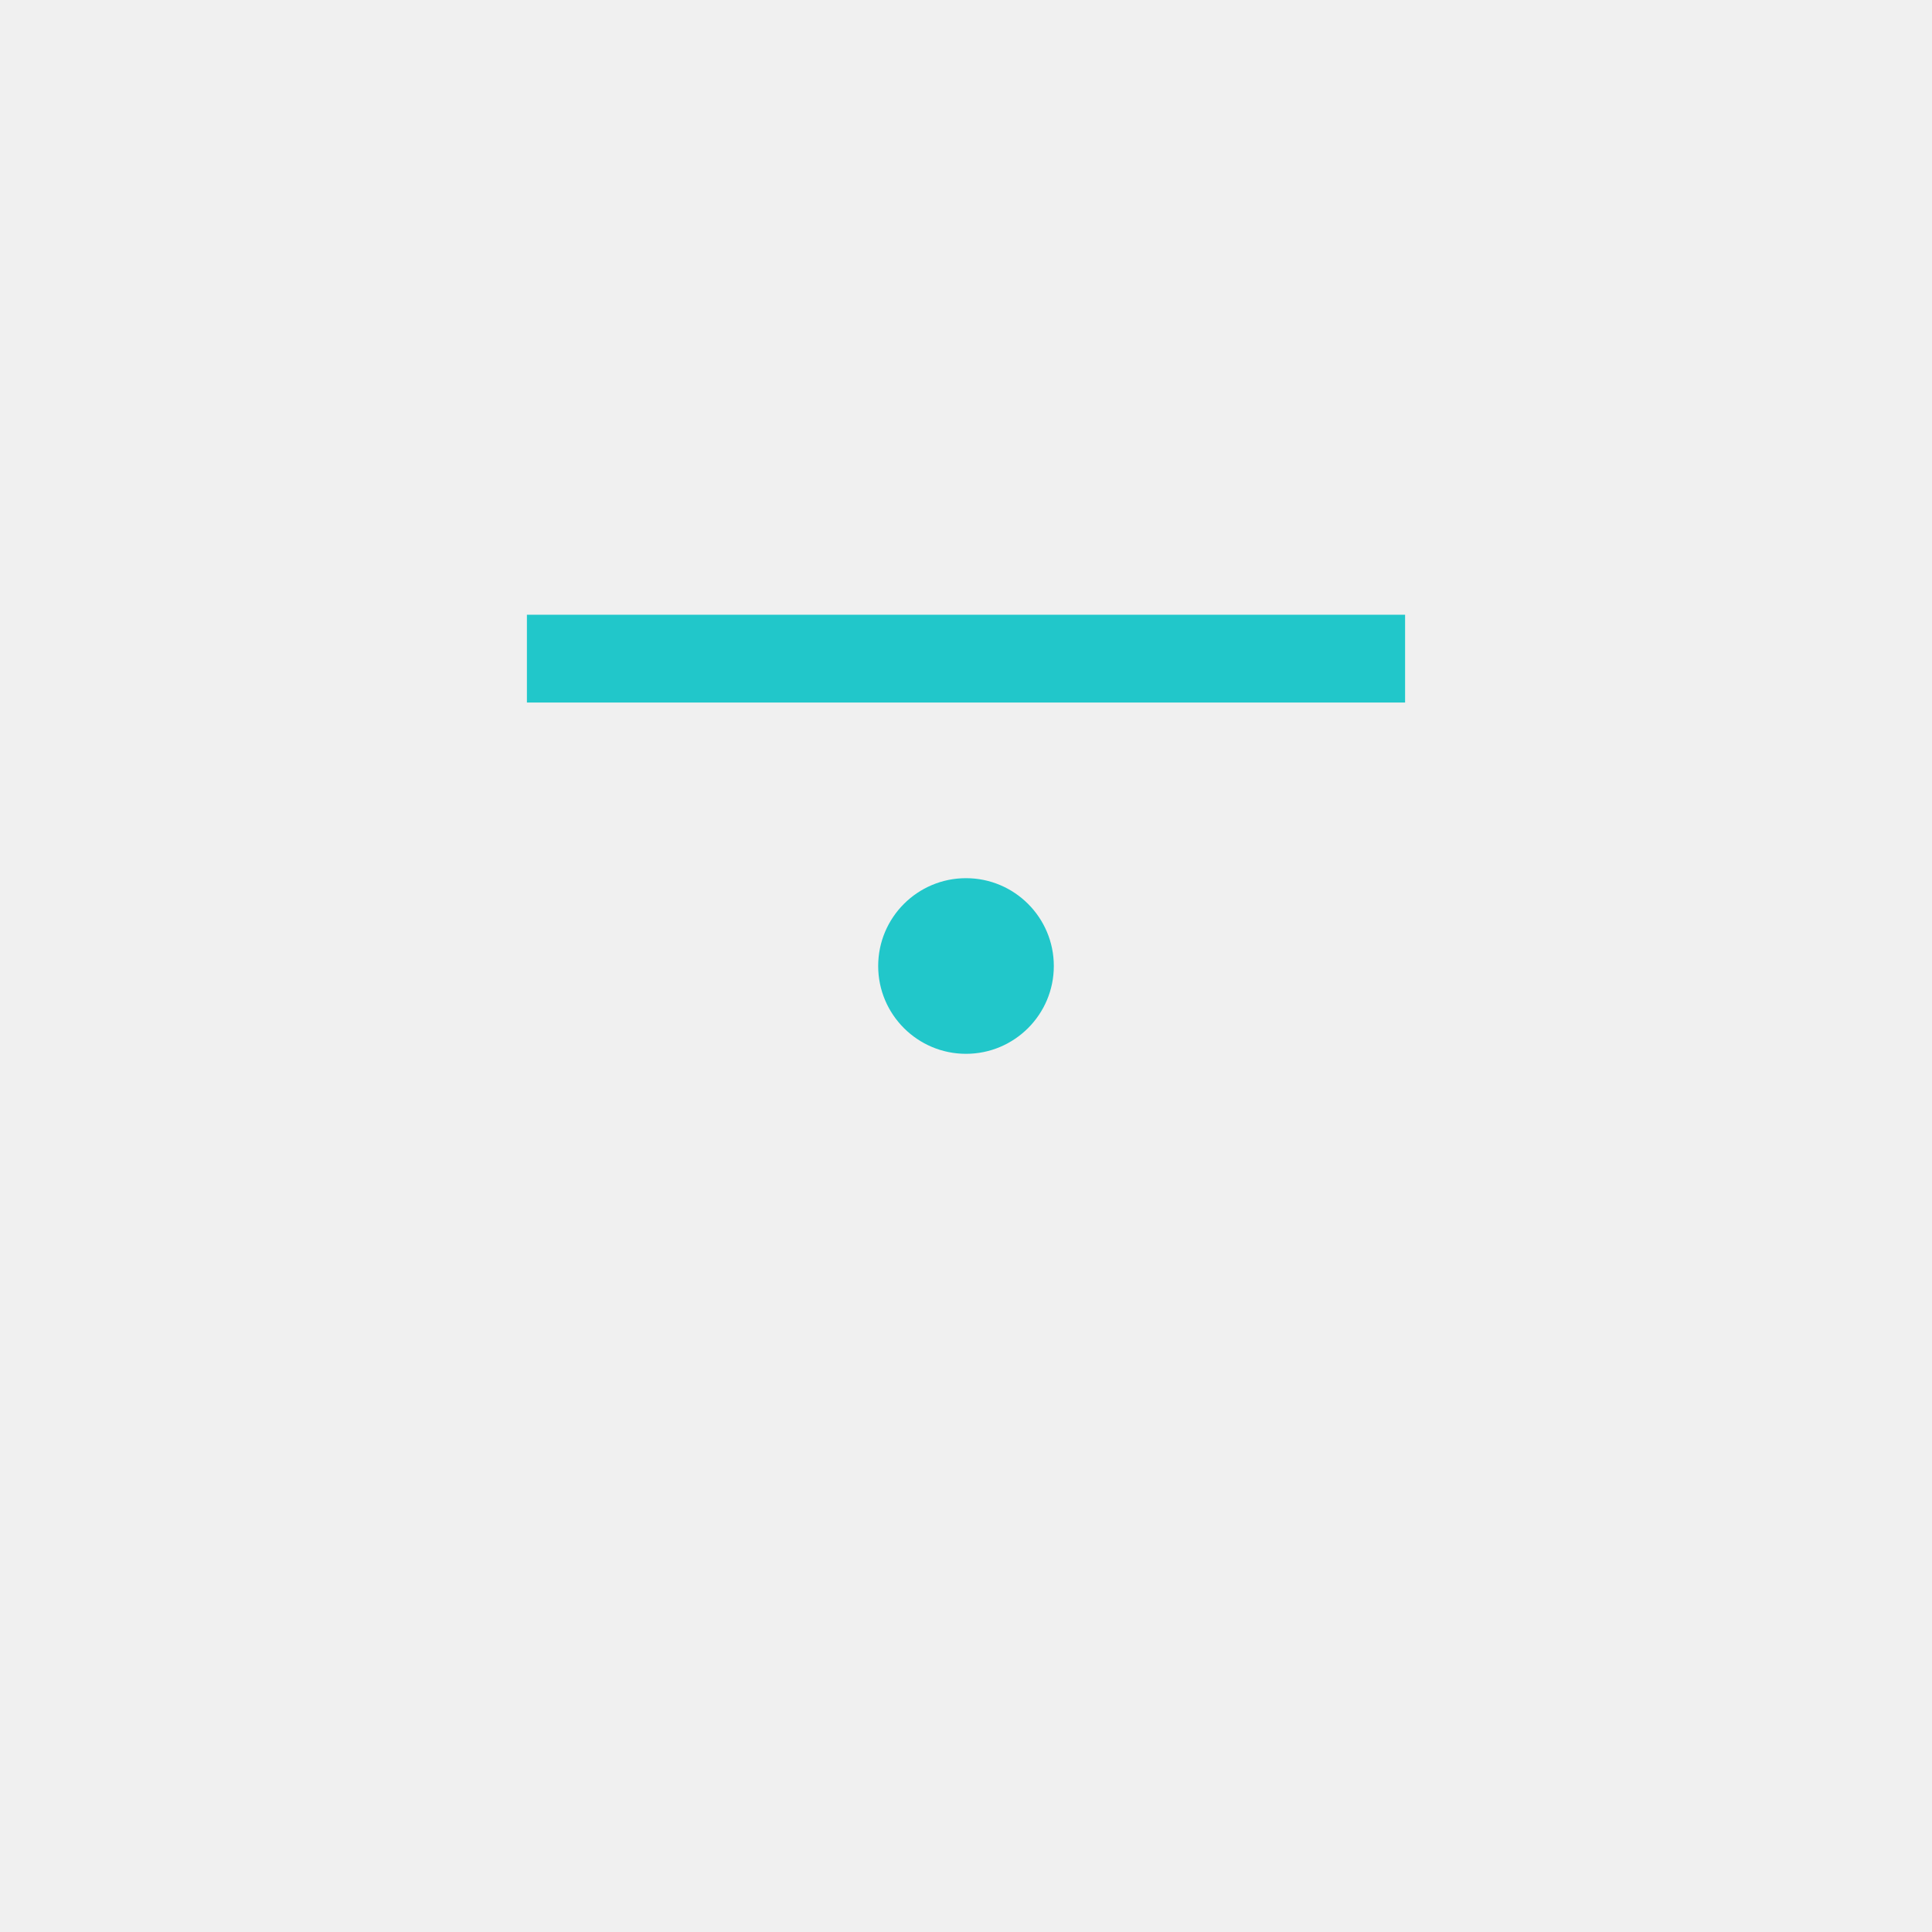
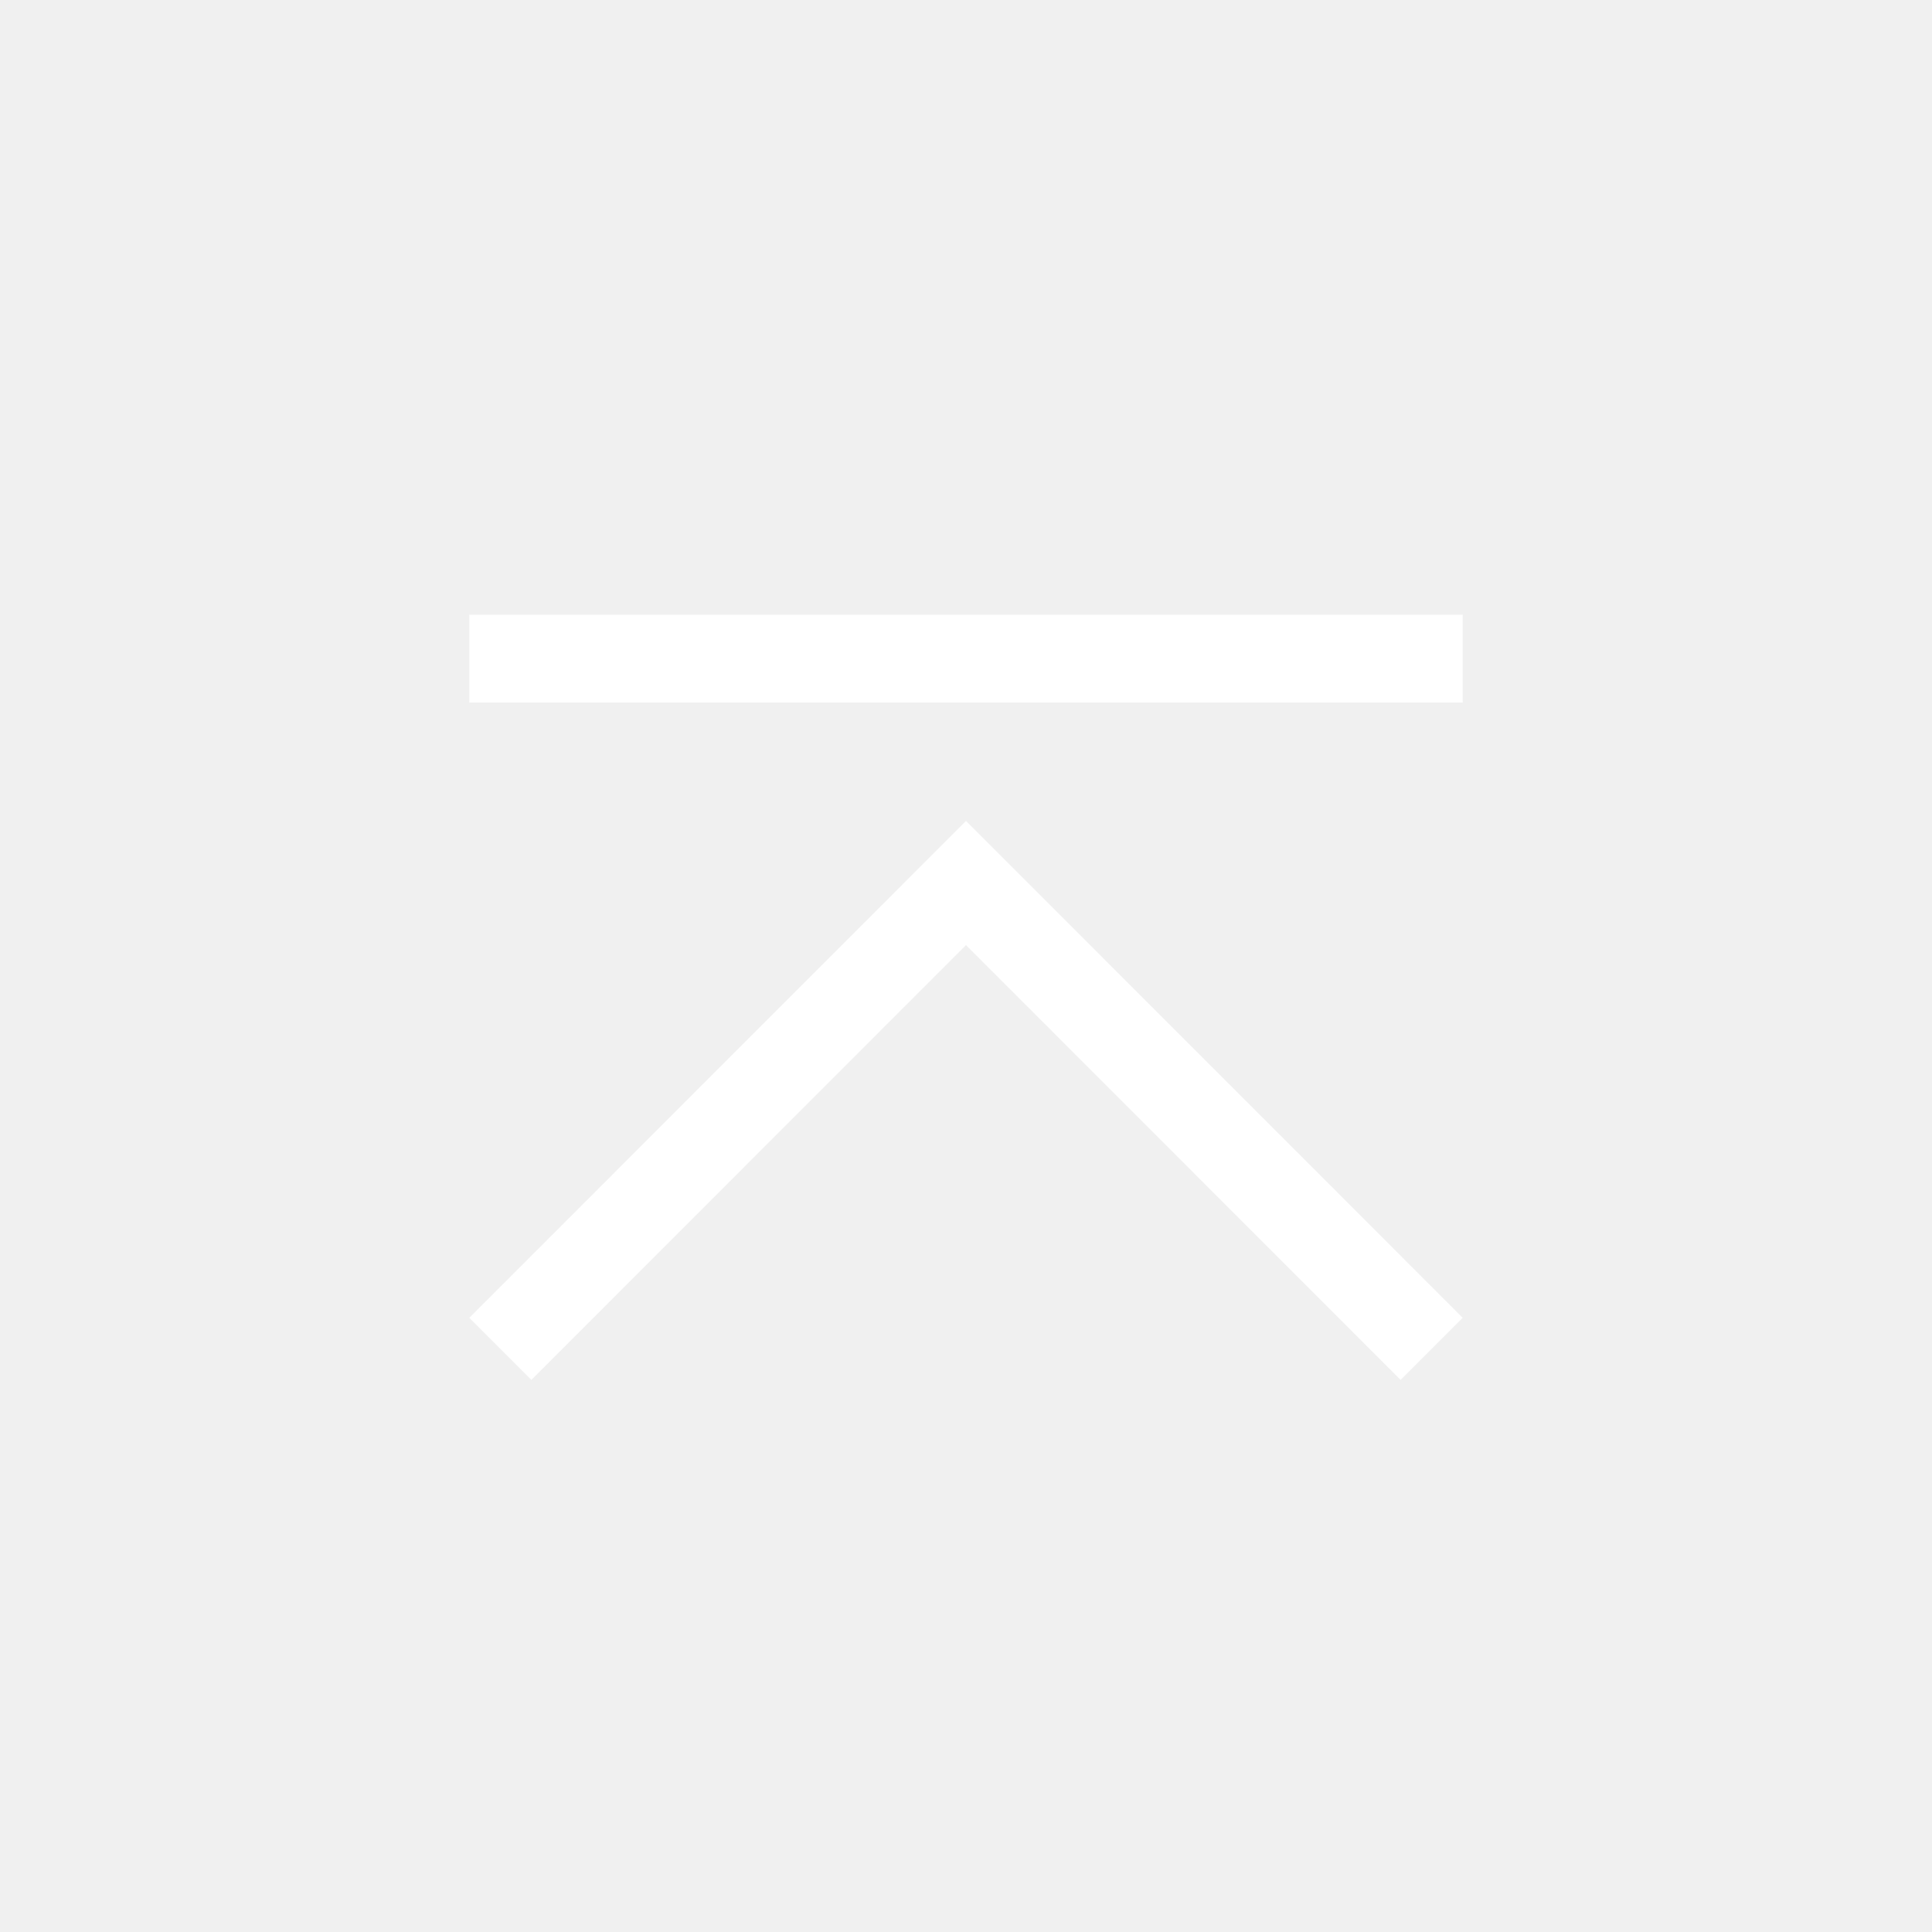
- <svg xmlns="http://www.w3.org/2000/svg" xmlns:xlink="http://www.w3.org/1999/xlink" version="1.0" width="22" height="22" id="svg2">
-   <defs id="defs4" />
-   <g id="active-center" transform="translate(-29,3)">
-     <rect y="-3" x="-37" height="22" width="22" id="rect2998" style="opacity:0.001;fill:#ffffff;fill-opacity:0.446;fill-rule:nonzero;stroke:none" />
-     <path style="font-size:medium;font-style:normal;font-variant:normal;font-weight:normal;font-stretch:normal;text-indent:0;text-align:start;text-decoration:none;line-height:normal;letter-spacing:normal;word-spacing:normal;text-transform:none;direction:ltr;block-progression:tb;writing-mode:lr-tb;text-anchor:start;baseline-shift:baseline;color:#000000;fill:#f1f3f5;fill-opacity:0.903;stroke:none;stroke-width:2.2;marker:none;visibility:visible;display:inline;overflow:visible;enable-background:accumulate;font-family:Sans;-inkscape-font-specification:Sans;fill-rule:nonzero" d="m 6,9 0,1 10,0 0,-1 -10,0 z m 5,3 c -0.552,0 -1,0.448 -1,1 0,0.552 0.448,1 1,1 0.552,0 1,-0.448 1,-1 0,-0.552 -0.448,-1 -1,-1 z" transform="translate(-37,-5)" id="path3772" />
+ <svg xmlns="http://www.w3.org/2000/svg" style="enable-background:new" version="1.1" height="22" width="22" id="svg4306">
+   <defs id="defs26" />
+   <style id="current-color-scheme" type="text/css">
+         .ColorScheme-Text {
+             color:#232629;
+         }
+         .ColorScheme-ButtonFocus{
+             color:#3daee9;
+         }
+             .ColorScheme-NegativeText {
+             color:#da4453;
+         }
+     </style>
+   <g id="pressed-center">
+     <rect transform="scale(-1)" style="opacity:0.001;fill:#000000;fill-opacity:1;fill-rule:nonzero;stroke:none;stroke-width:2;stroke-linecap:round;stroke-linejoin:round;stroke-miterlimit:4;stroke-dasharray:none;stroke-opacity:1" y="-22" x="-66" height="22" width="22" id="rect4266-06" />
+     <path id="path1045" style="opacity:1;fill:currentColor" d="M 54.99 2 A 9 9 0 0 0 46 11 A 9 9 0 0 0 55 20 A 9 9 0 0 0 64 11 A 9 9 0 0 0 55 2 A 9 9 0 0 0 54.99 2 z M 49.344 7 L 60.656 7 L 60.656 8 L 49.344 8 L 49.344 7 z M 50.051 9.348 L 55 14.299 L 59.949 9.348 L 60.656 10.055 L 55 15.713 L 49.344 10.055 L 50.051 9.348 z " class="ColorScheme-Text" />
  </g>
-   <g transform="translate(-10,3)" id="hover-center">
-     <rect style="opacity:0.001;fill:#ffffff;fill-opacity:0.446;fill-rule:nonzero;stroke:none" id="rect4088-0" width="22" height="22" x="-12" y="-3" />
-     <path style="font-size:medium;font-style:normal;font-variant:normal;font-weight:normal;font-stretch:normal;text-indent:0;text-align:start;text-decoration:none;line-height:normal;letter-spacing:normal;word-spacing:normal;text-transform:none;direction:ltr;block-progression:tb;writing-mode:lr-tb;text-anchor:start;baseline-shift:baseline;color:#000000;fill:#21c7ca;fill-opacity:1;stroke:none;stroke-width:1;marker:none;visibility:visible;display:inline;overflow:visible;enable-background:accumulate;font-family:Sans;-inkscape-font-specification:Sans" d="M -6,4 -6,5 4,5 4,4 -6,4 z m 5,3 c -0.552,0 -1,0.448 -1,1 0,0.552 0.448,1 1,1 C -0.448,9 0,8.552 0,8 0,7.448 -0.448,7 -1,7 z" id="path3772-29" />
+   <g id="active-center" style="enable-background:new" transform="rotate(180,11,11)">
+     <rect id="rect4266" width="22" height="22" x="0" y="0" style="opacity:0.001;fill:#000000;fill-opacity:1;fill-rule:nonzero;stroke:none;stroke-width:2;stroke-linecap:round;stroke-linejoin:round;stroke-miterlimit:4;stroke-dasharray:none;stroke-opacity:1" />
+     <circle r="9" cy="11" cx="11" id="path867-5-6-5" style="opacity:0.003;fill:#000000;fill-opacity:1;stroke-width:1.001;enable-background:new" />
+     <path id="rect909-7-3-7-3-5-2-0" style="opacity:1;fill:#ffffff" d="M 16.656,15 V 14 H 5.344 v 1 z M 11,12.652 16.656,6.994 15.949,6.287 11,11.238 6.051,6.287 5.344,6.994 Z" class="ColorScheme-Text" />
  </g>
-   <g transform="translate(-17,3)" id="inactive-center" style="opacity:0.5">
-     <rect style="opacity:0.001;fill:#ffffff;fill-opacity:0.446;fill-rule:nonzero;stroke:none" id="rect4088-1" width="22" height="22" x="-27" y="-3" />
-     <path style="font-size:medium;font-style:normal;font-variant:normal;font-weight:normal;font-stretch:normal;text-indent:0;text-align:start;text-decoration:none;line-height:normal;letter-spacing:normal;word-spacing:normal;text-transform:none;direction:ltr;block-progression:tb;writing-mode:lr-tb;text-anchor:start;baseline-shift:baseline;color:#000000;fill:#f1f3f5;fill-opacity:0.903;stroke:none;stroke-width:2.2;marker:none;visibility:visible;display:inline;overflow:visible;enable-background:accumulate;font-family:Sans;-inkscape-font-specification:Sans;fill-rule:nonzero" d="m -21,4 0,1 10,0 0,-1 -10,0 z m 5,3 c -0.552,0 -1,0.448 -1,1 0,0.552 0.448,1 1,1 0.552,0 1,-0.448 1,-1 0,-0.552 -0.448,-1 -1,-1 z" id="path3772-2" />
+   <g transform="rotate(180,44,11)" style="enable-background:new" id="inactive-center">
+     <rect style="opacity:0.001;fill:#000000;fill-opacity:1;fill-rule:nonzero;stroke:none;stroke-width:2;stroke-linecap:round;stroke-linejoin:round;stroke-miterlimit:4;stroke-dasharray:none;stroke-opacity:1" y="0" x="0" height="22" width="22" id="rect4266-9" />
+     <circle style="opacity:0.003;fill:#000000;fill-opacity:1;stroke-width:1.001;enable-background:new" id="path867-5-6-5-1" cx="11" cy="11" r="9" />
+     <path class="ColorScheme-Text" d="M 16.656,15 V 14 H 5.344 v 1 z M 11,12.652 16.656,6.994 15.949,6.287 11,11.238 6.051,6.287 5.344,6.994 Z" style="opacity:0.3;fill:currentColor" id="rect909-7-3-7-3-5-2-0-2" />
  </g>
-   <g id="pressed-center" transform="translate(0,3)">
-     <rect style="opacity:0.001;fill:#ffffff;fill-opacity:0.446;fill-rule:nonzero;stroke:none" id="rect4088-4" width="22" height="22" x="0" y="-3" />
-     <path style="font-size:medium;font-style:normal;font-variant:normal;font-weight:normal;font-stretch:normal;text-indent:0;text-align:start;text-decoration:none;line-height:normal;letter-spacing:normal;word-spacing:normal;text-transform:none;direction:ltr;block-progression:tb;writing-mode:lr-tb;text-anchor:start;baseline-shift:baseline;color:#000000;fill:#21c7ca;fill-opacity:1;stroke:none;stroke-width:1;marker:none;visibility:visible;display:inline;overflow:visible;enable-background:accumulate;font-family:Sans;-inkscape-font-specification:Sans" d="M 6,4 6,5 16,5 16,4 6,4 z m 5,3 c -0.552,0 -1,0.448 -1,1 0,0.552 0.448,1 1,1 0.552,0 1,-0.448 1,-1 0,-0.552 -0.448,-1 -1,-1 z" id="path3772-6" />
-     <use x="0" y="0" xlink:href="#active-center" id="deactivated-center" transform="translate(88,-3)" width="22" height="22" style="opacity:0.179" />
-     <use x="0" y="0" xlink:href="#active-center" id="deactivated-inactive-center" transform="translate(110,-3)" width="22" height="22" style="opacity:0.134" />
+   <g transform="rotate(180,55,11)" style="enable-background:new" id="deactivated-center">
+     <rect style="opacity:0.001;fill:#000000;fill-opacity:1;fill-rule:nonzero;stroke:none;stroke-width:2;stroke-linecap:round;stroke-linejoin:round;stroke-miterlimit:4;stroke-dasharray:none;stroke-opacity:1" y="0" x="0" height="22" width="22" id="rect4266-0" />
+     <circle style="opacity:0.003;fill:#000000;fill-opacity:1;stroke-width:1.001;enable-background:new" id="path867-5-6-5-9" cx="11" cy="11" r="9" />
+     <path class="ColorScheme-Text" d="M 16.656,15 V 14 H 5.344 v 1 z M 11,12.652 16.656,6.994 15.949,6.287 11,11.238 6.051,6.287 5.344,6.994 Z" style="opacity:0.3;fill:currentColor" id="rect909-7-3-7-3-5-2-0-3" />
+   </g>
+   <g id="hover-center">
+     <rect style="opacity:0.001;fill:#000000;fill-opacity:1;fill-rule:nonzero;stroke:none;stroke-width:2;stroke-linecap:round;stroke-linejoin:round;stroke-miterlimit:4;stroke-dasharray:none;stroke-opacity:1" y="-22" x="-44" height="22" width="22" id="rect4266-6" transform="scale(-1)" />
+     <path class="ColorScheme-Text" id="path887" style="opacity:1;fill:currentColor" d="M 32.99 2 A 9 9 0 0 0 24 11 A 9 9 0 0 0 33 20 A 9 9 0 0 0 42 11 A 9 9 0 0 0 33 2 A 9 9 0 0 0 32.99 2 z M 27.344 7 L 38.656 7 L 38.656 8 L 27.344 8 L 27.344 7 z M 33 9.348 L 38.656 15.006 L 37.949 15.713 L 33 10.762 L 28.051 15.713 L 27.344 15.006 L 33 9.348 z " />
  </g>
</svg>
